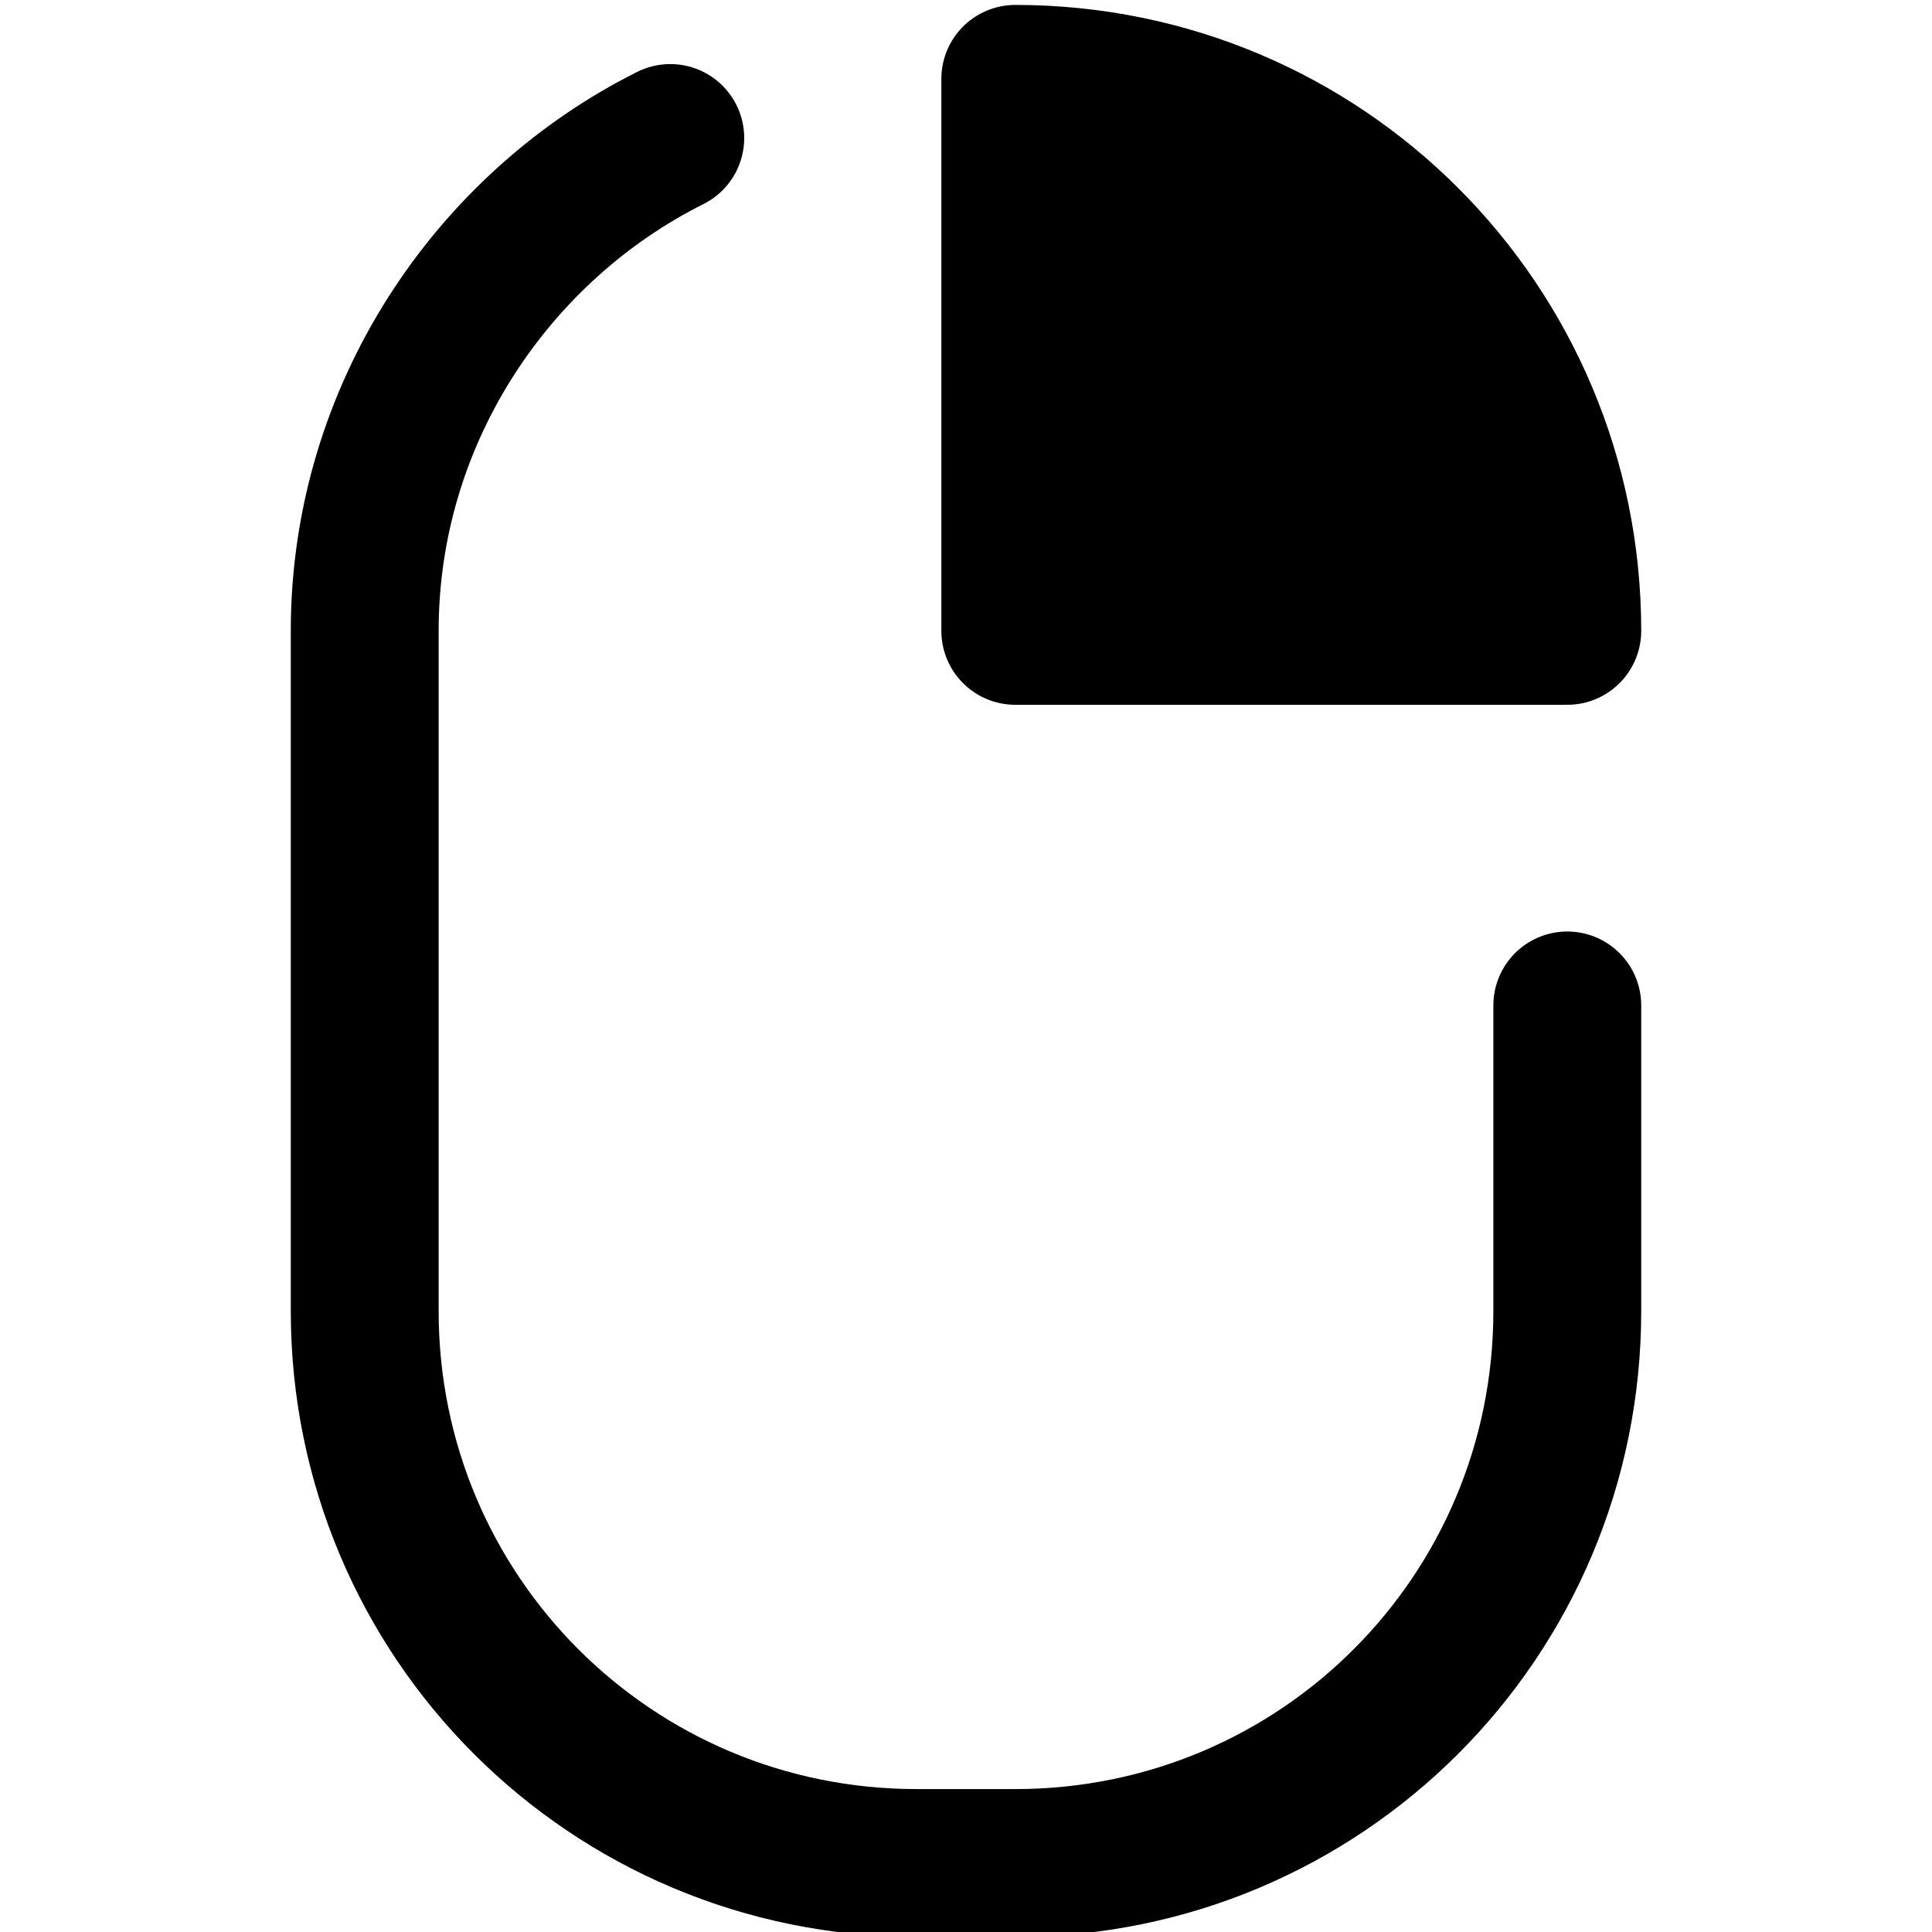
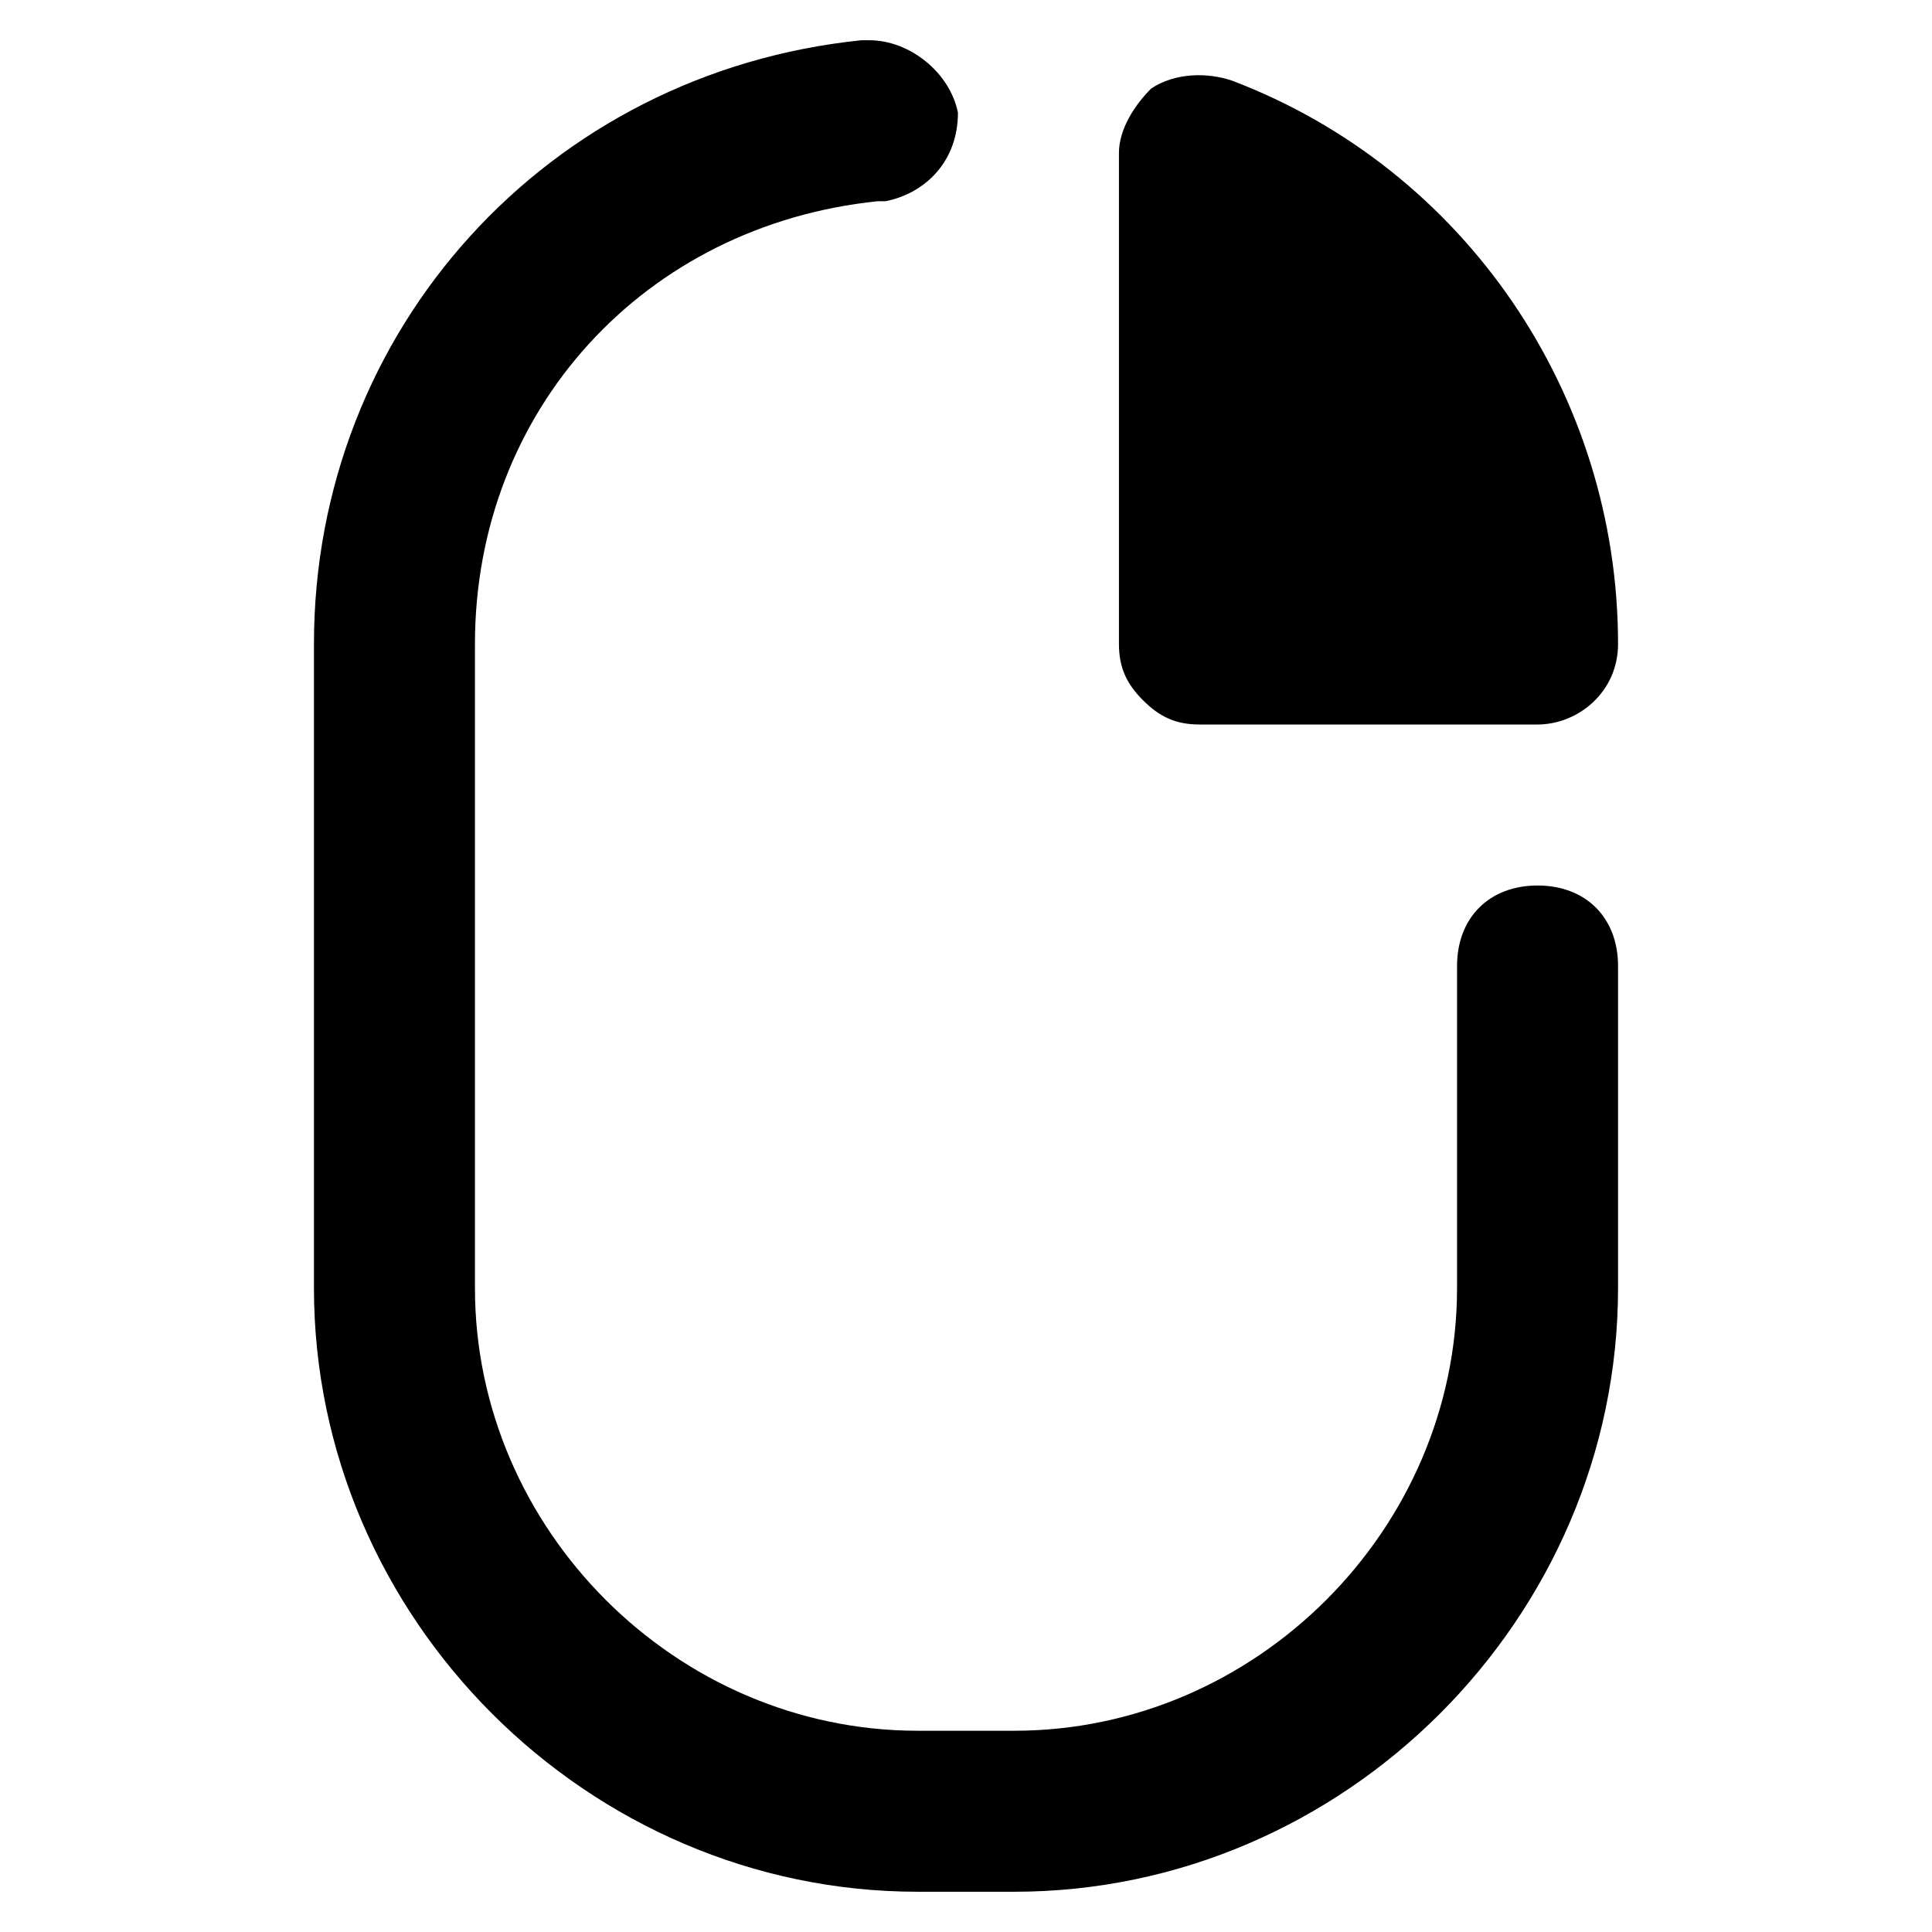
- <svg xmlns="http://www.w3.org/2000/svg" version="1.1" id="Layer_1" x="0px" y="0px" viewBox="0 0 19.6 19.6" style="enable-background:new 0 0 19.6 19.6;" xml:space="preserve">
+ <svg xmlns="http://www.w3.org/2000/svg" version="1.1" id="Layer_1" x="0px" y="0px" viewBox="0 0 24 24" style="enable-background:new 0 0 24 24;" xml:space="preserve">
  <style type="text/css">
	.st0{fill:none;}
- 	.st1{fill:none;stroke:#000000;stroke-width:1.5;stroke-linecap:round;stroke-linejoin:round;}
- 	.st2{stroke:#000000;stroke-width:1.5;stroke-linecap:round;stroke-linejoin:round;}
</style>
-   <g id="Layer_2_2_">
- </g>
-   <g id="Layer_2_3_">
-     <rect x="0" y="0" class="st0" width="19.6" height="19.6" />
+   <g id="Layer_1_1_">
+     <g id="Layer_2_2_">
+ 	</g>
+     <g id="Layer_2_3_">
+       <rect class="st0" width="24" height="24" />
+     </g>
  </g>
  <g>
-     <g>
-       <path class="st1" d="M6.8,1.4C5,2.3,3.7,4.2,3.7,6.4v6.9c0,3.1,2.5,5.6,5.6,5.6h1c3.1,0,5.6-2.5,5.6-5.6v-3.1" />
-       <path class="st2" d="M15.9,6.4c0-3.1-2.5-5.6-5.6-5.6v5.6L15.9,6.4z" />
-     </g>
+     <path d="M10.7,0.5l0.1,0c0.5,0,1,0.4,1.1,0.9c0,0.6-0.4,1-0.9,1.1l-0.1,0C8,2.8,5.9,5.1,5.9,8v8c0,3,2.5,5.5,5.5,5.5h1.2   c3,0,5.5-2.5,5.5-5.5v-4c0-0.6,0.4-1,1-1s1,0.4,1,1v4c0,4.1-3.4,7.5-7.5,7.5h-1.2c-4.1,0-7.5-3.4-7.5-7.5V8   C3.9,4.1,6.8,0.9,10.7,0.5z" />
+     <path d="M19.1,9h-4.2c-0.3,0-0.5-0.1-0.7-0.3C14,8.5,13.9,8.3,13.9,8l0-6.1c0-0.3,0.2-0.6,0.4-0.8C14.6,0.9,15,0.9,15.3,1   c2.9,1.1,4.8,3.9,4.8,7C20.1,8.6,19.6,9,19.1,9z" />
  </g>
</svg>
